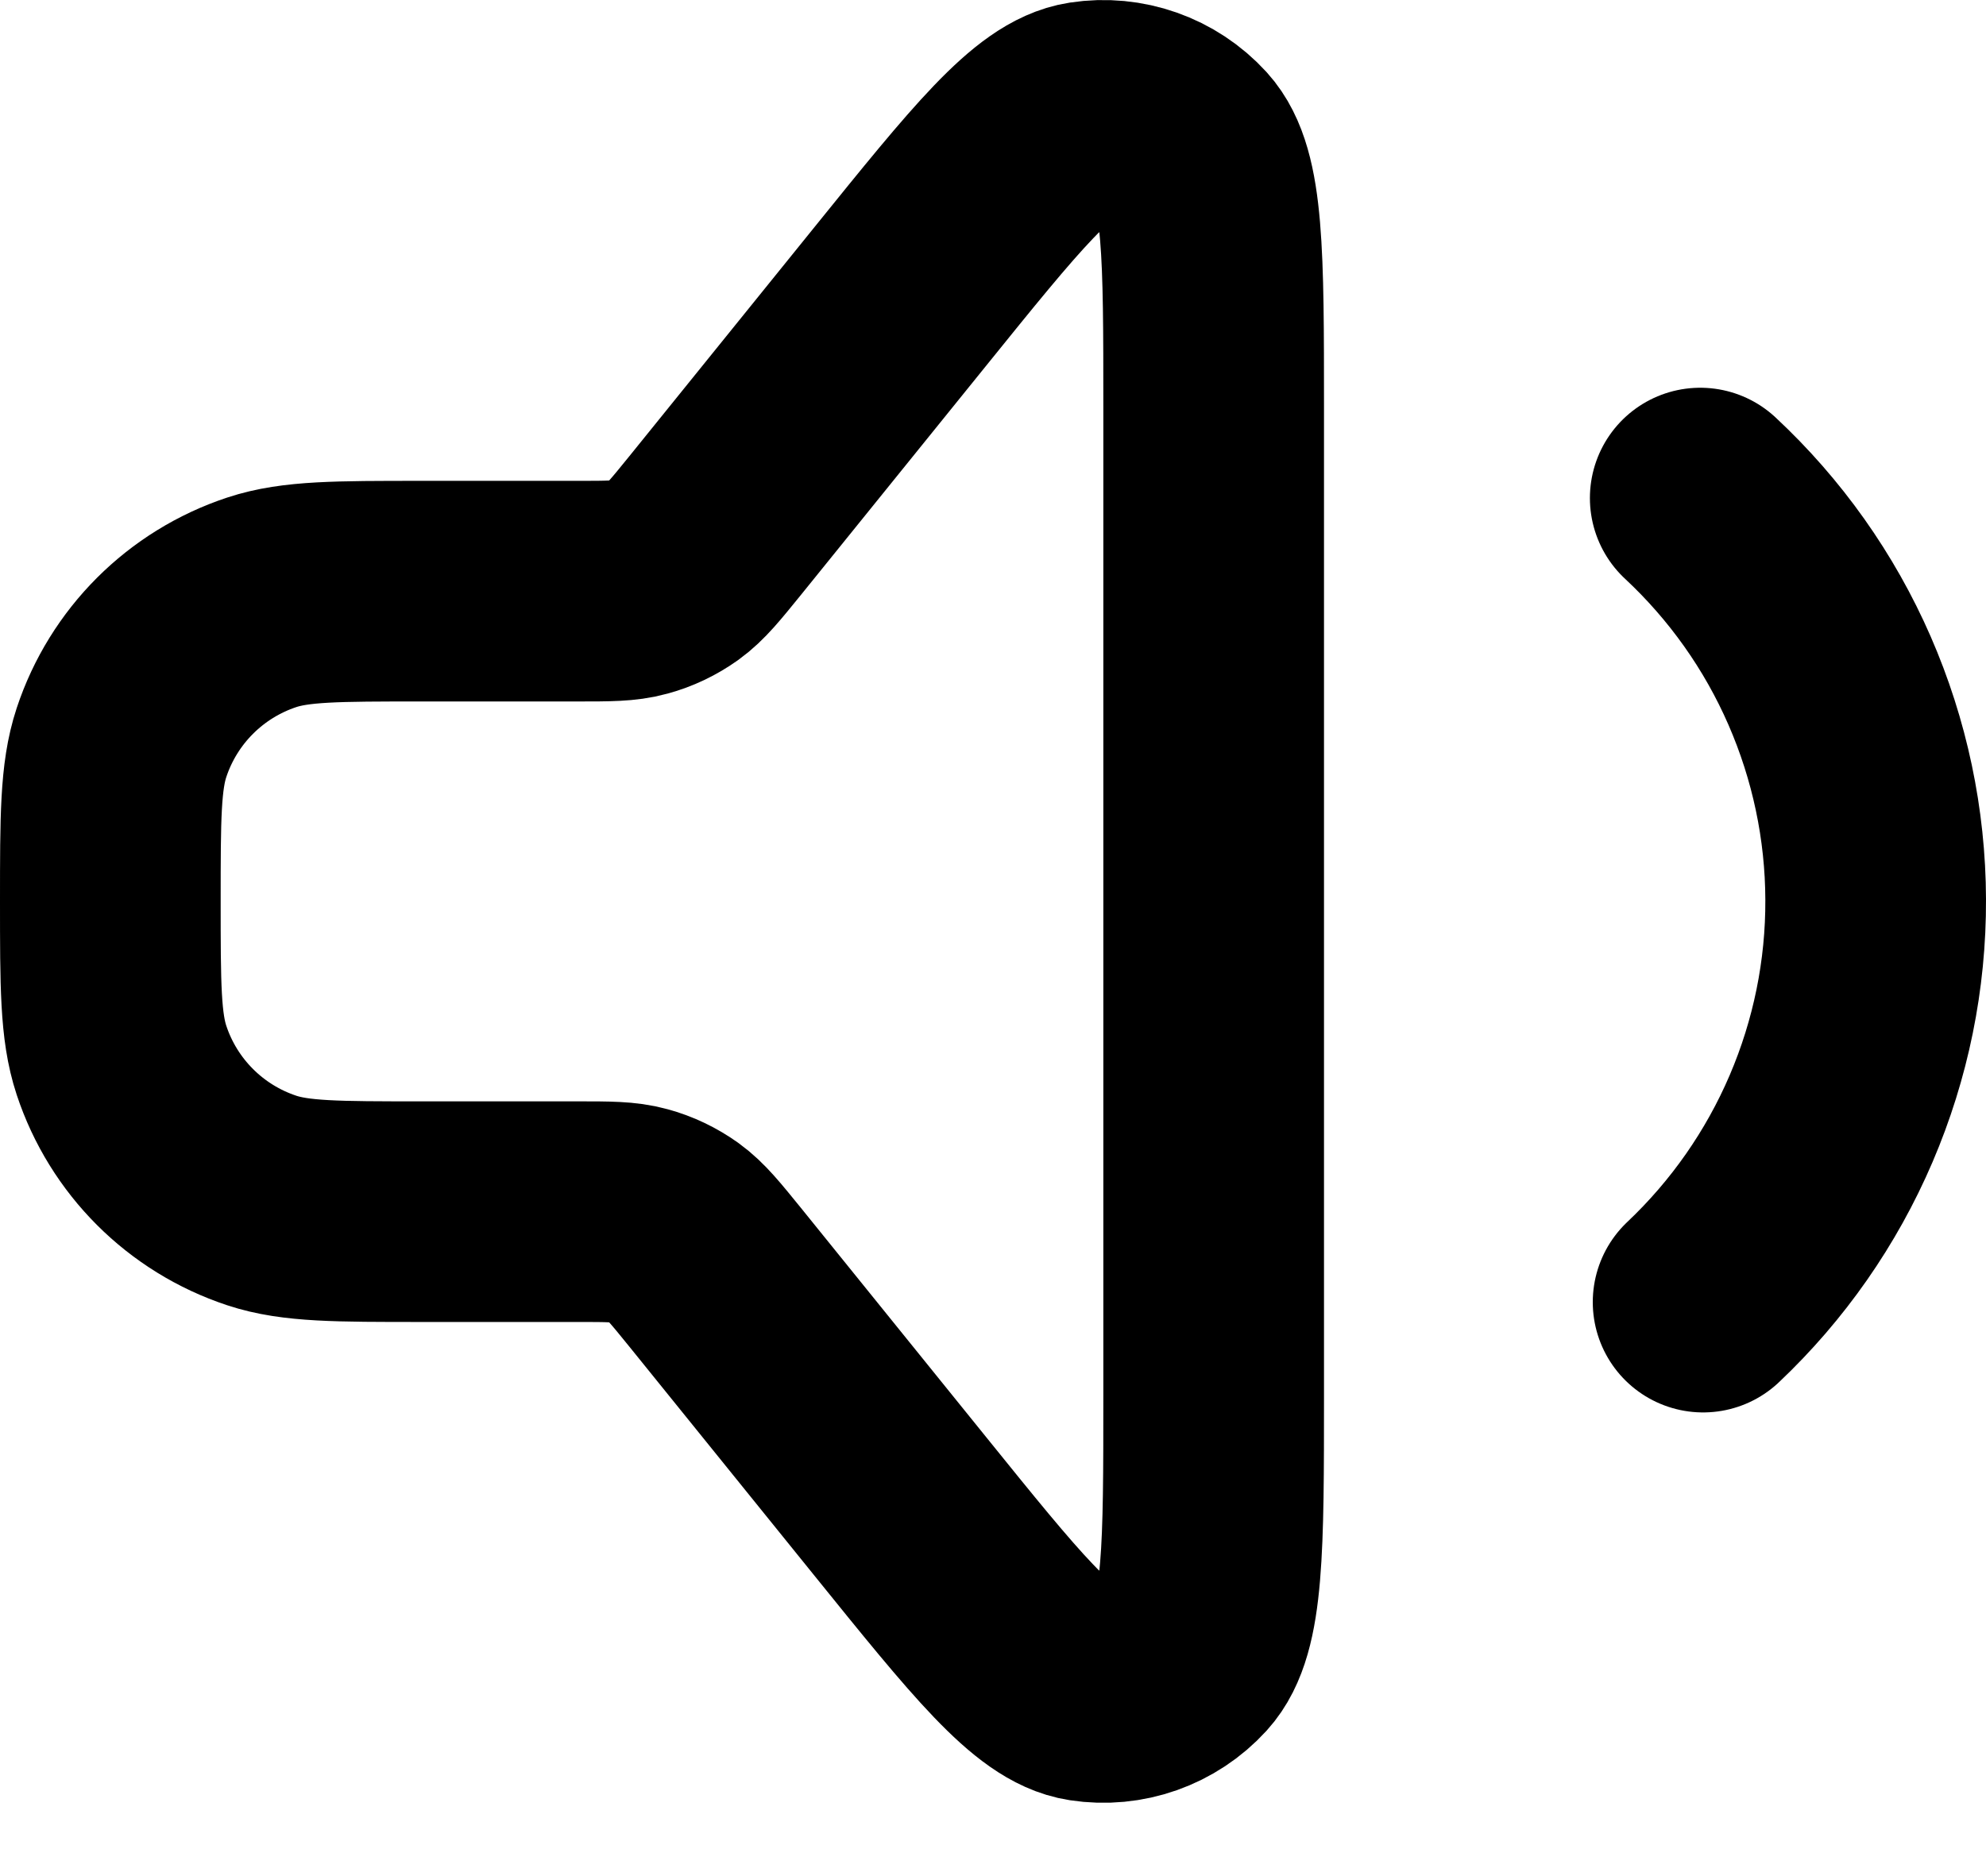
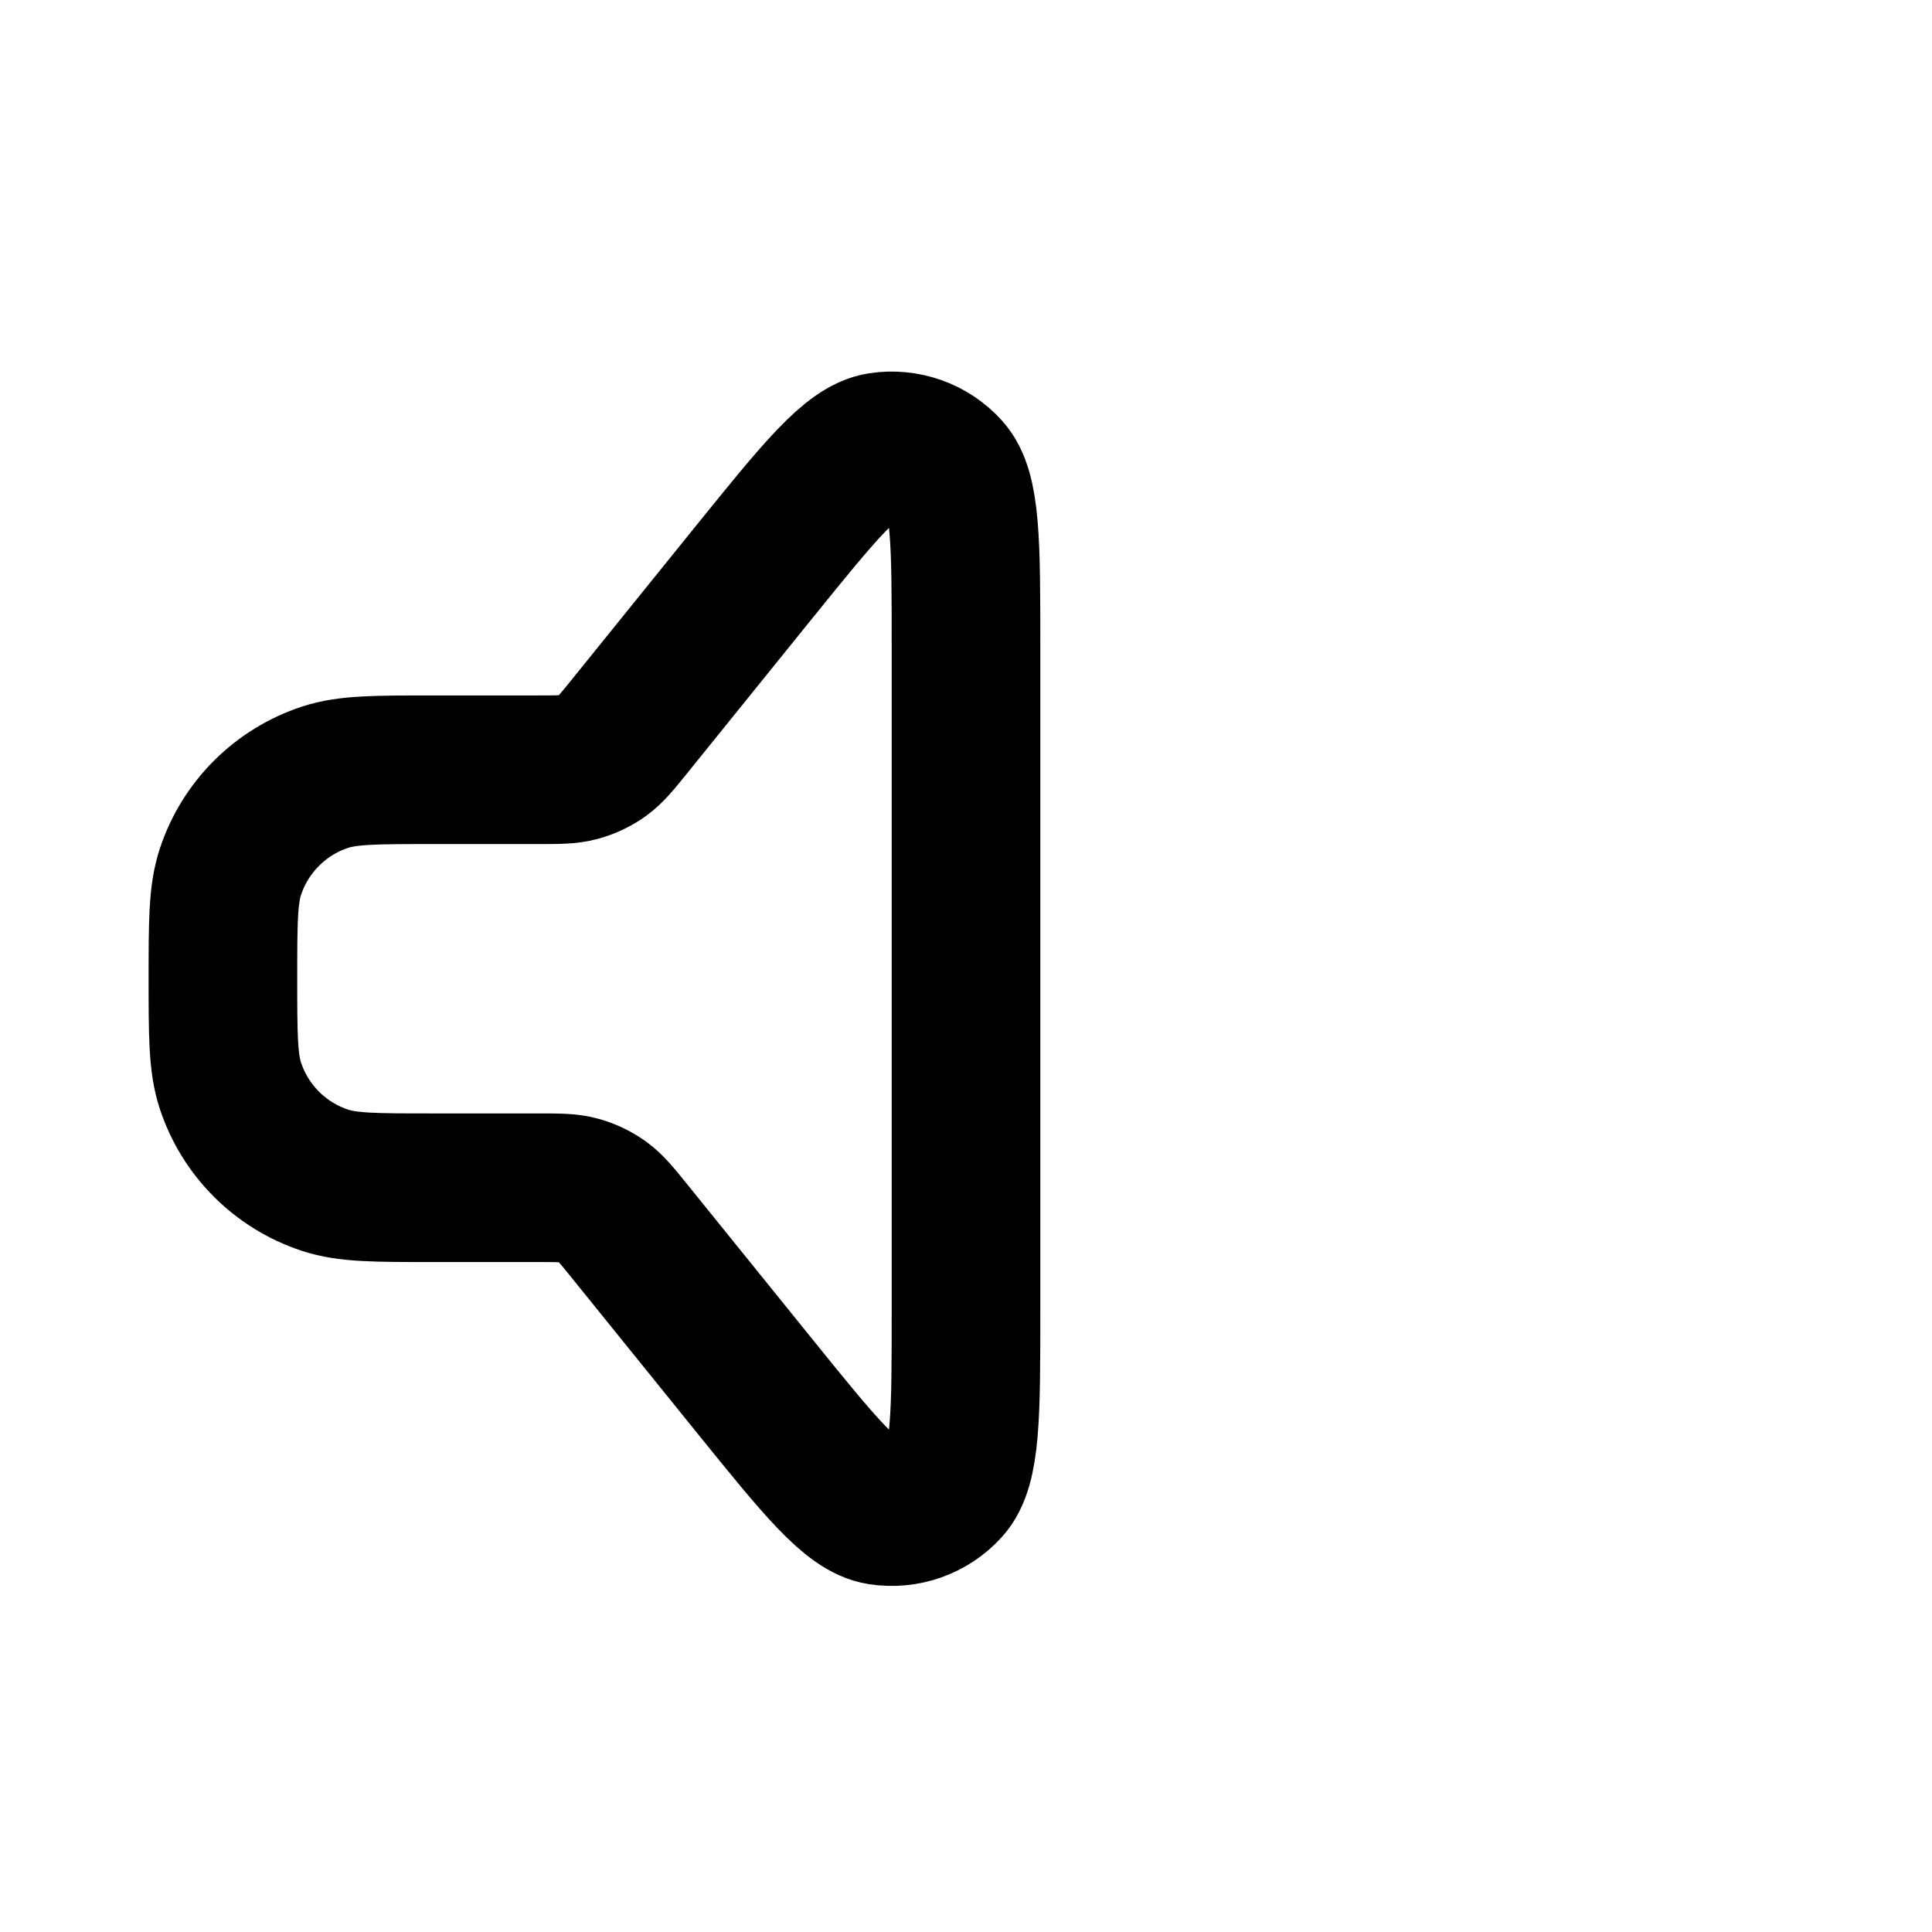
- <svg xmlns="http://www.w3.org/2000/svg" width="18" height="17" viewBox="0 0 18 17" fill="none">
-   <path d="M15.41 4.515C15.91 4.981 16.309 5.544 16.582 6.17C16.855 6.796 16.998 7.471 17 8.154C17.003 8.837 16.865 9.513 16.596 10.141C16.327 10.769 15.932 11.335 15.436 11.804M6.481 11.578L8.156 13.651C9.029 14.732 9.466 15.273 9.848 15.331C10.179 15.382 10.514 15.264 10.74 15.016C11 14.73 11 14.035 11 12.646V3.697C11 2.308 11 1.613 10.74 1.327C10.514 1.079 10.179 0.961 9.848 1.012C9.466 1.07 9.029 1.611 8.156 2.692L6.481 4.765C6.304 4.983 6.216 5.092 6.107 5.171C6.01 5.24 5.902 5.292 5.787 5.323C5.657 5.359 5.517 5.359 5.236 5.359H3.813C3.057 5.359 2.678 5.359 2.373 5.46C1.772 5.659 1.3 6.13 1.101 6.732C1 7.037 1 7.415 1 8.171C1 8.928 1 9.306 1.101 9.611C1.3 10.213 1.772 10.684 2.373 10.883C2.678 10.984 3.057 10.984 3.813 10.984H5.236C5.517 10.984 5.657 10.984 5.787 11.02C5.902 11.051 6.01 11.103 6.107 11.172C6.216 11.251 6.304 11.36 6.481 11.578Z" stroke="black" stroke-width="2" stroke-linecap="round" stroke-linejoin="round" />
+ <svg xmlns="http://www.w3.org/2000/svg" width="26" height="26" viewBox="0 0 26 26" fill="none">
+   <path d="M3 13.171C3 12.415 3 12.037 3.101 11.732C3.3 11.13 3.771 10.659 4.373 10.46C4.678 10.359 5.056 10.359 5.812 10.359H7.236C7.517 10.359 7.657 10.359 7.787 10.323C7.901 10.292 8.01 10.24 8.107 10.171C8.216 10.092 8.304 9.983 8.48 9.765L10.155 7.691C11.029 6.611 11.466 6.07 11.848 6.012C12.179 5.961 12.514 6.079 12.739 6.327C13 6.613 13 7.308 13 8.697V17.646C13 19.035 13 19.73 12.739 20.016C12.514 20.264 12.179 20.382 11.848 20.331C11.466 20.273 11.029 19.732 10.155 18.651L8.48 16.578C8.304 16.36 8.216 16.251 8.107 16.172C8.01 16.103 7.901 16.051 7.787 16.02C7.657 15.984 7.517 15.984 7.236 15.984H5.812C5.056 15.984 4.678 15.984 4.373 15.883C3.771 15.684 3.3 15.213 3.101 14.611C3 14.306 3 13.928 3 13.171Z" stroke="black" stroke-width="2" stroke-linecap="round" stroke-linejoin="round" />
</svg>
